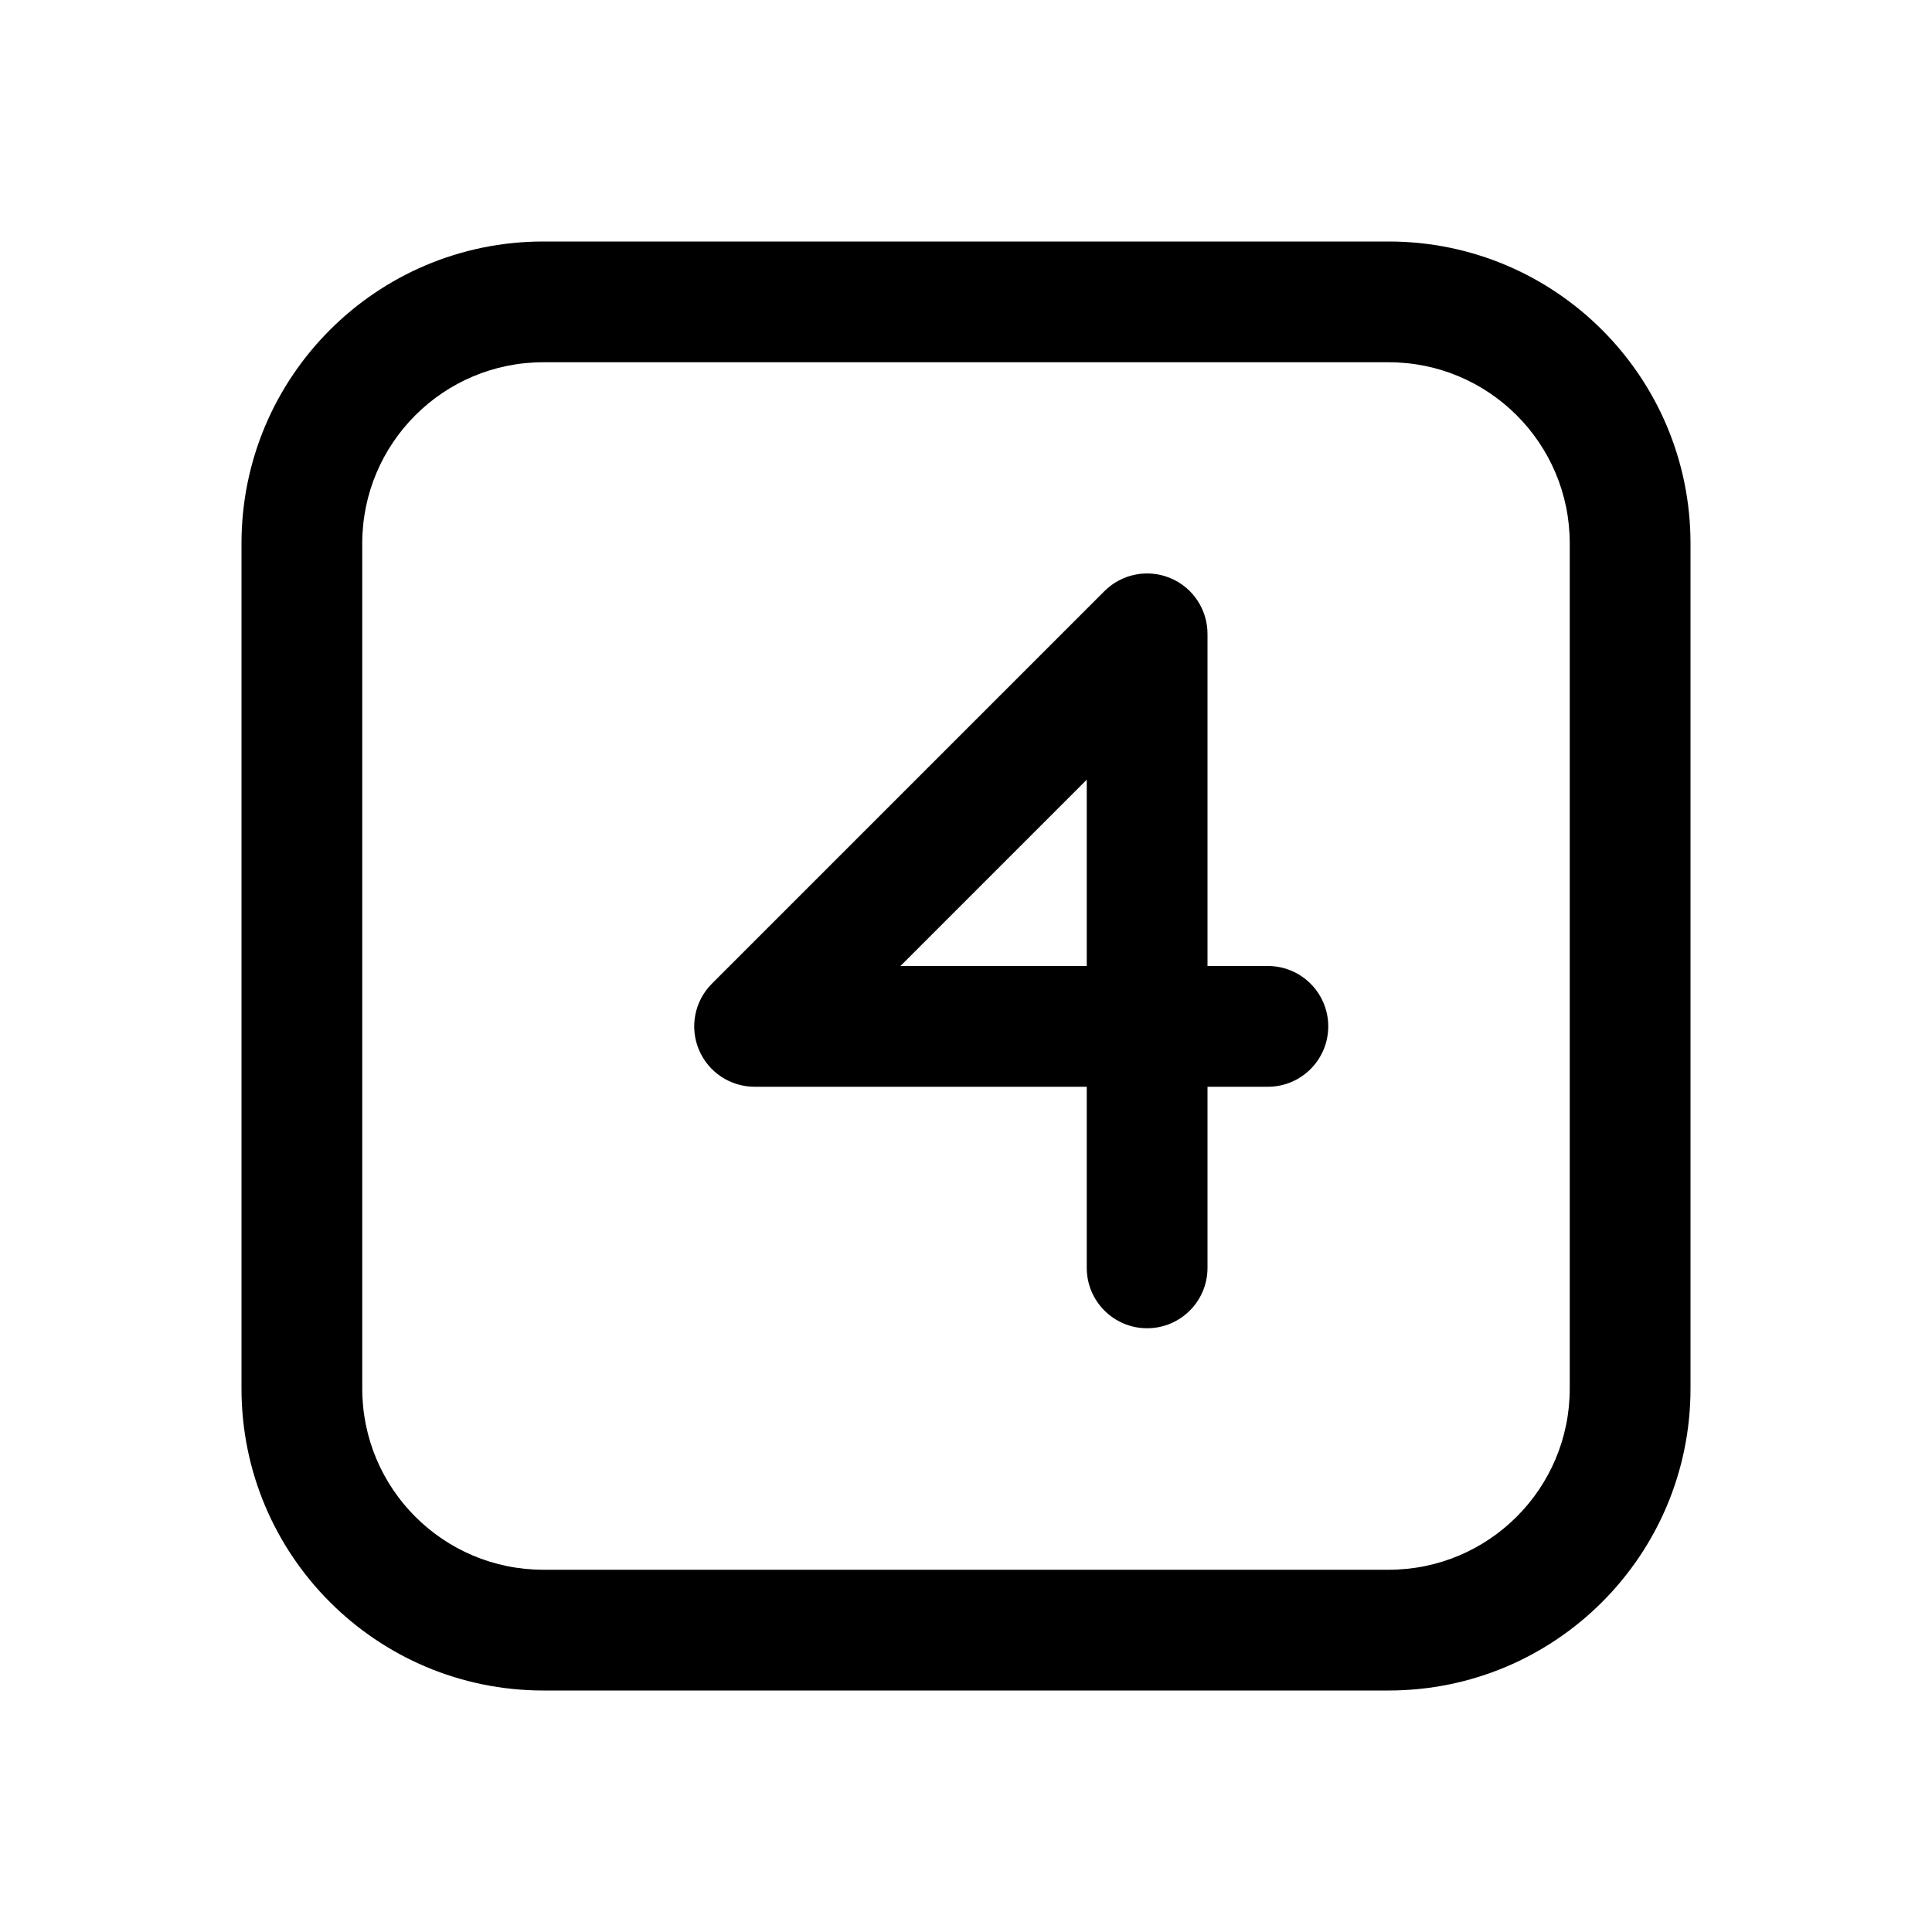
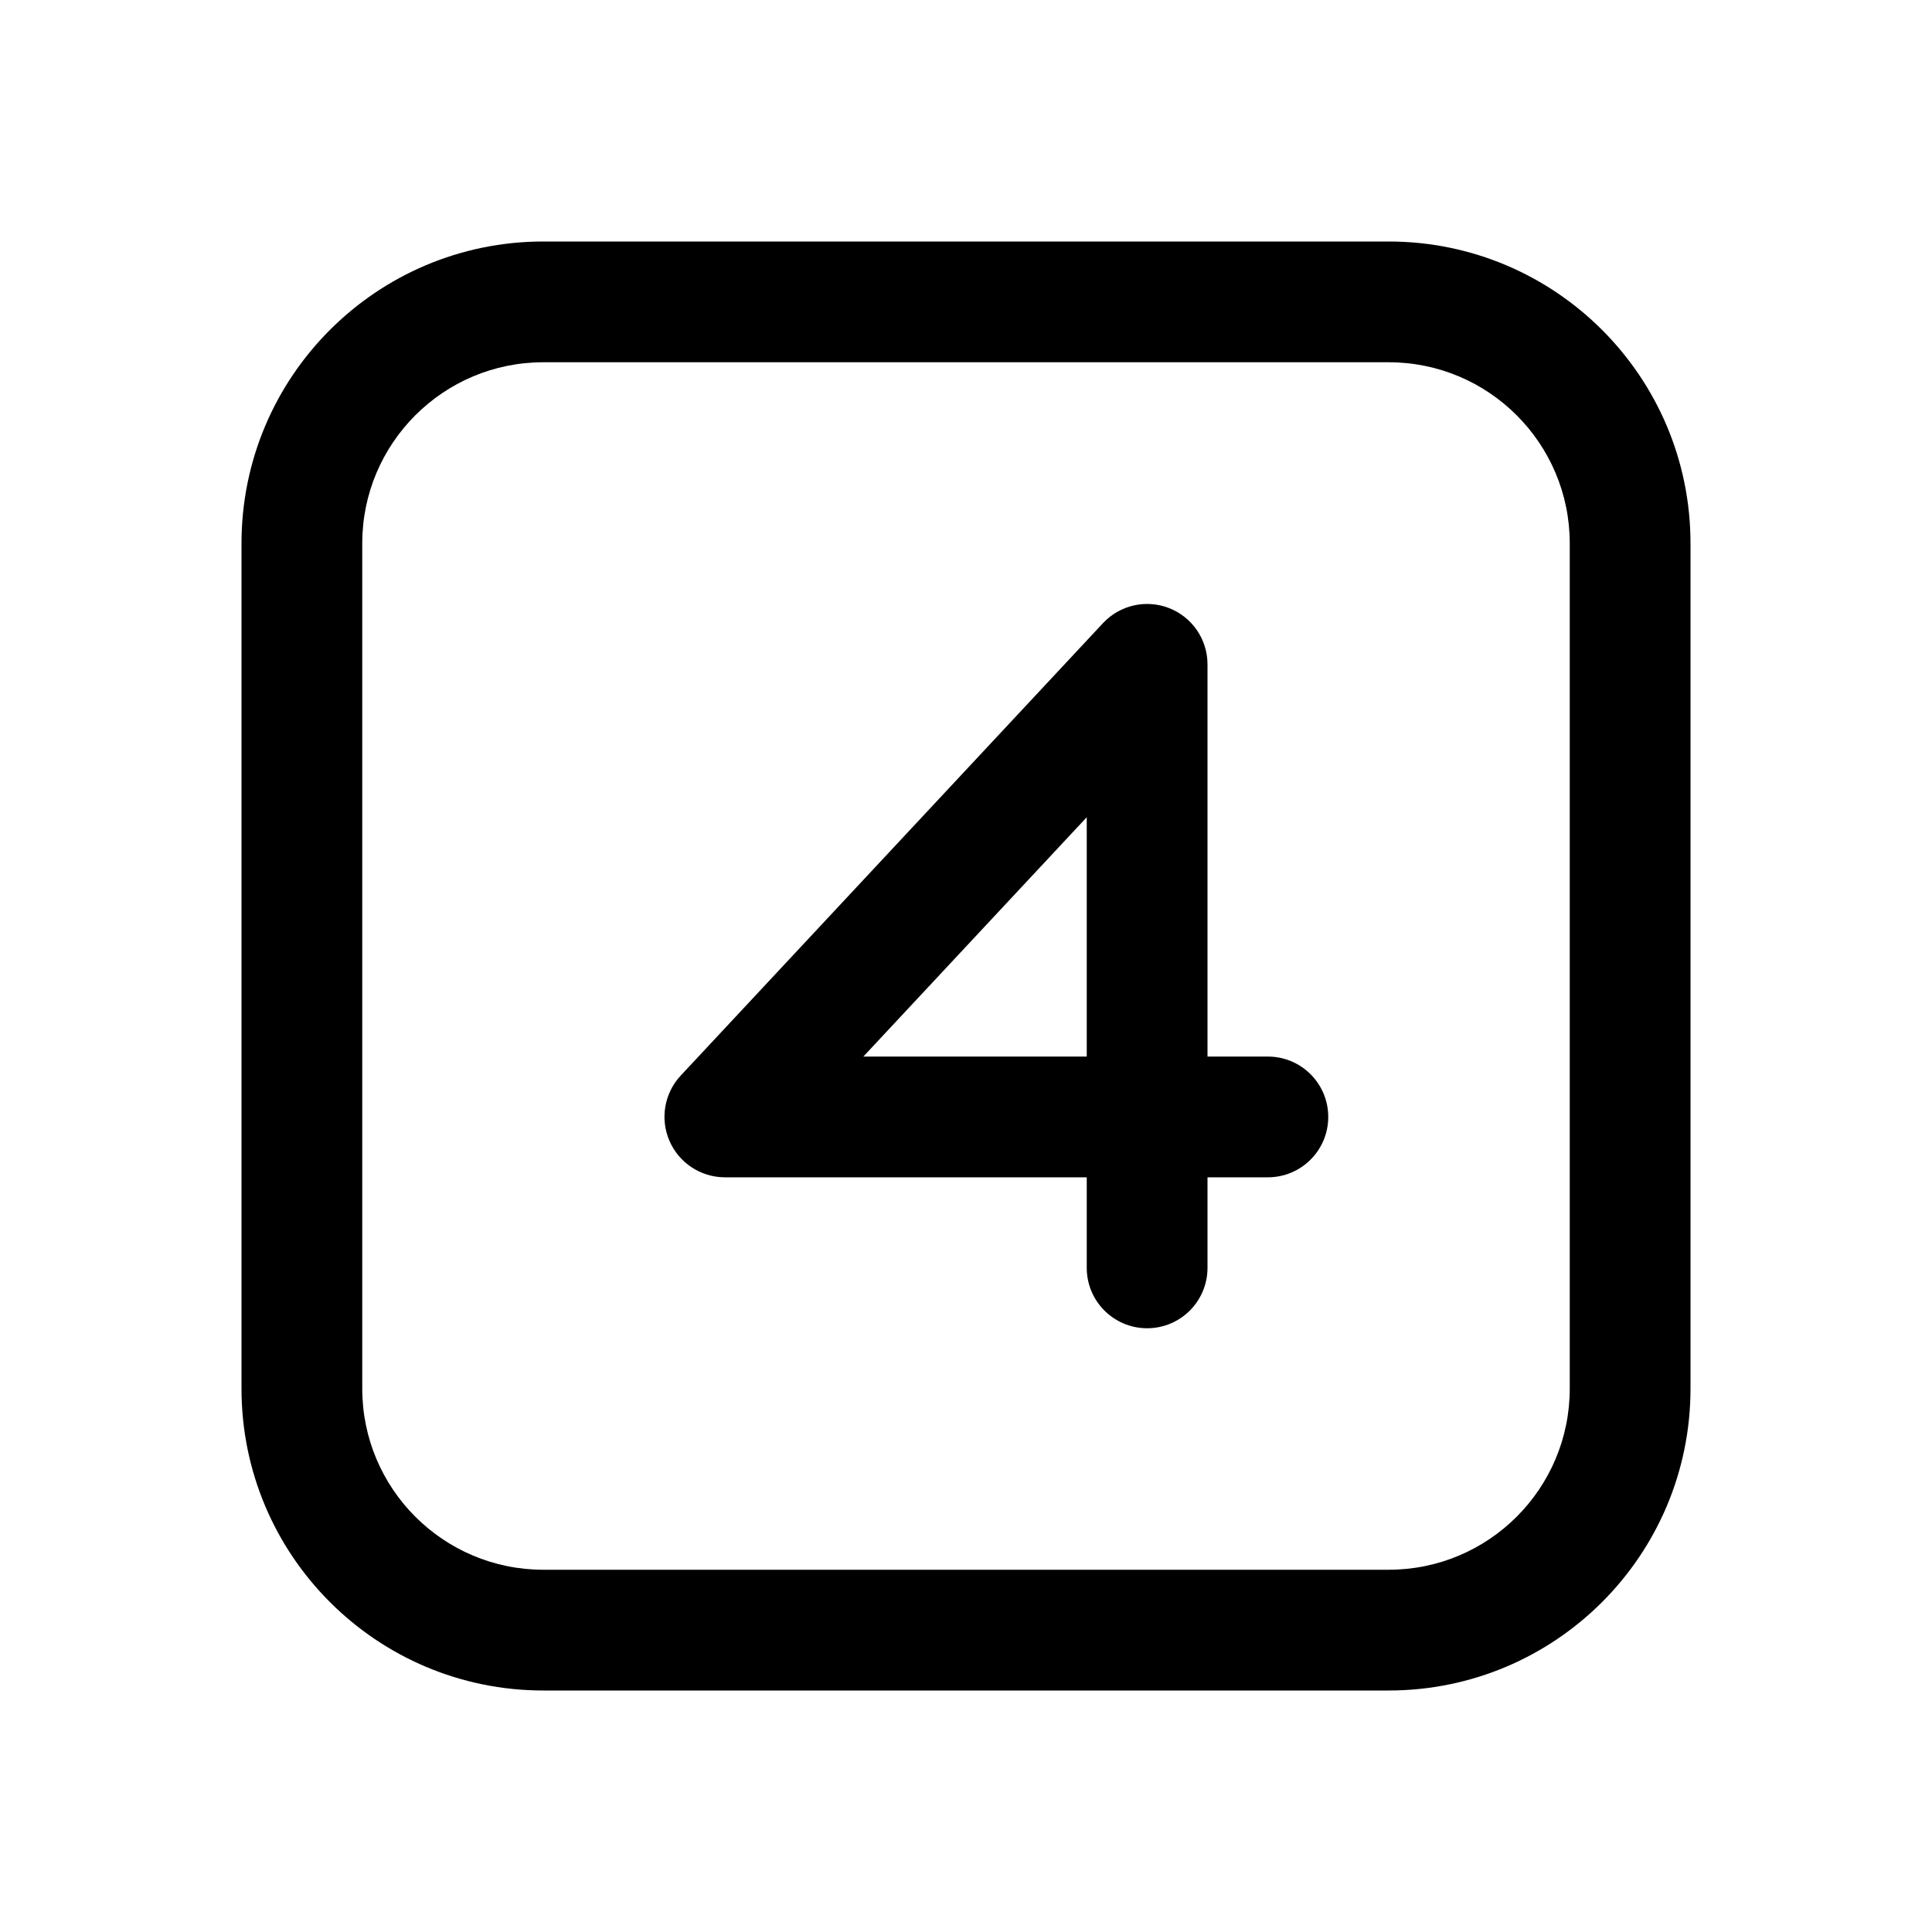
<svg xmlns="http://www.w3.org/2000/svg" width="16" height="16" fill="none" viewBox="0 0 16 16">
-   <path fill="currentColor" d="M11.5 2A2.5 2.5 0 0 1 14 4.5v7a2.5 2.5 0 0 1-2.5 2.5h-7A2.5 2.5 0 0 1 2 11.5v-7A2.5 2.5 0 0 1 4.5 2zm-7 1A1.5 1.5 0 0 0 3 4.5v7A1.5 1.5 0 0 0 4.5 13h7a1.5 1.5 0 0 0 1.5-1.5v-7A1.5 1.5 0 0 0 11.5 3zm4.646 1.896A.5.5 0 0 1 10 5.25V8h.5a.5.5 0 0 1 0 1H10v1.5a.5.5 0 0 1-1 0V9H6.25a.5.5 0 0 1-.354-.854zM7.457 8H9V6.457z" />
+   <path fill="currentColor" d="M11.5 2A2.5 2.5 0 0 1 14 4.5v7a2.5 2.5 0 0 1-2.5 2.5h-7A2.5 2.5 0 0 1 2 11.5v-7A2.5 2.5 0 0 1 4.5 2zm-7 1A1.5 1.5 0 0 0 3 4.5v7A1.5 1.5 0 0 0 4.5 13h7a1.5 1.5 0 0 0 1.5-1.5v-7A1.5 1.5 0 0 0 11.5 3zm4.635 2.16A.5.5 0 0 1 10 5.5v3.25h.5a.5.5 0 0 1 0 1H10v.75a.5.5 0 0 1-1 0v-.75H6a.501.501 0 0 1-.365-.84zM7.15 8.75H9V6.768z" />
</svg>
